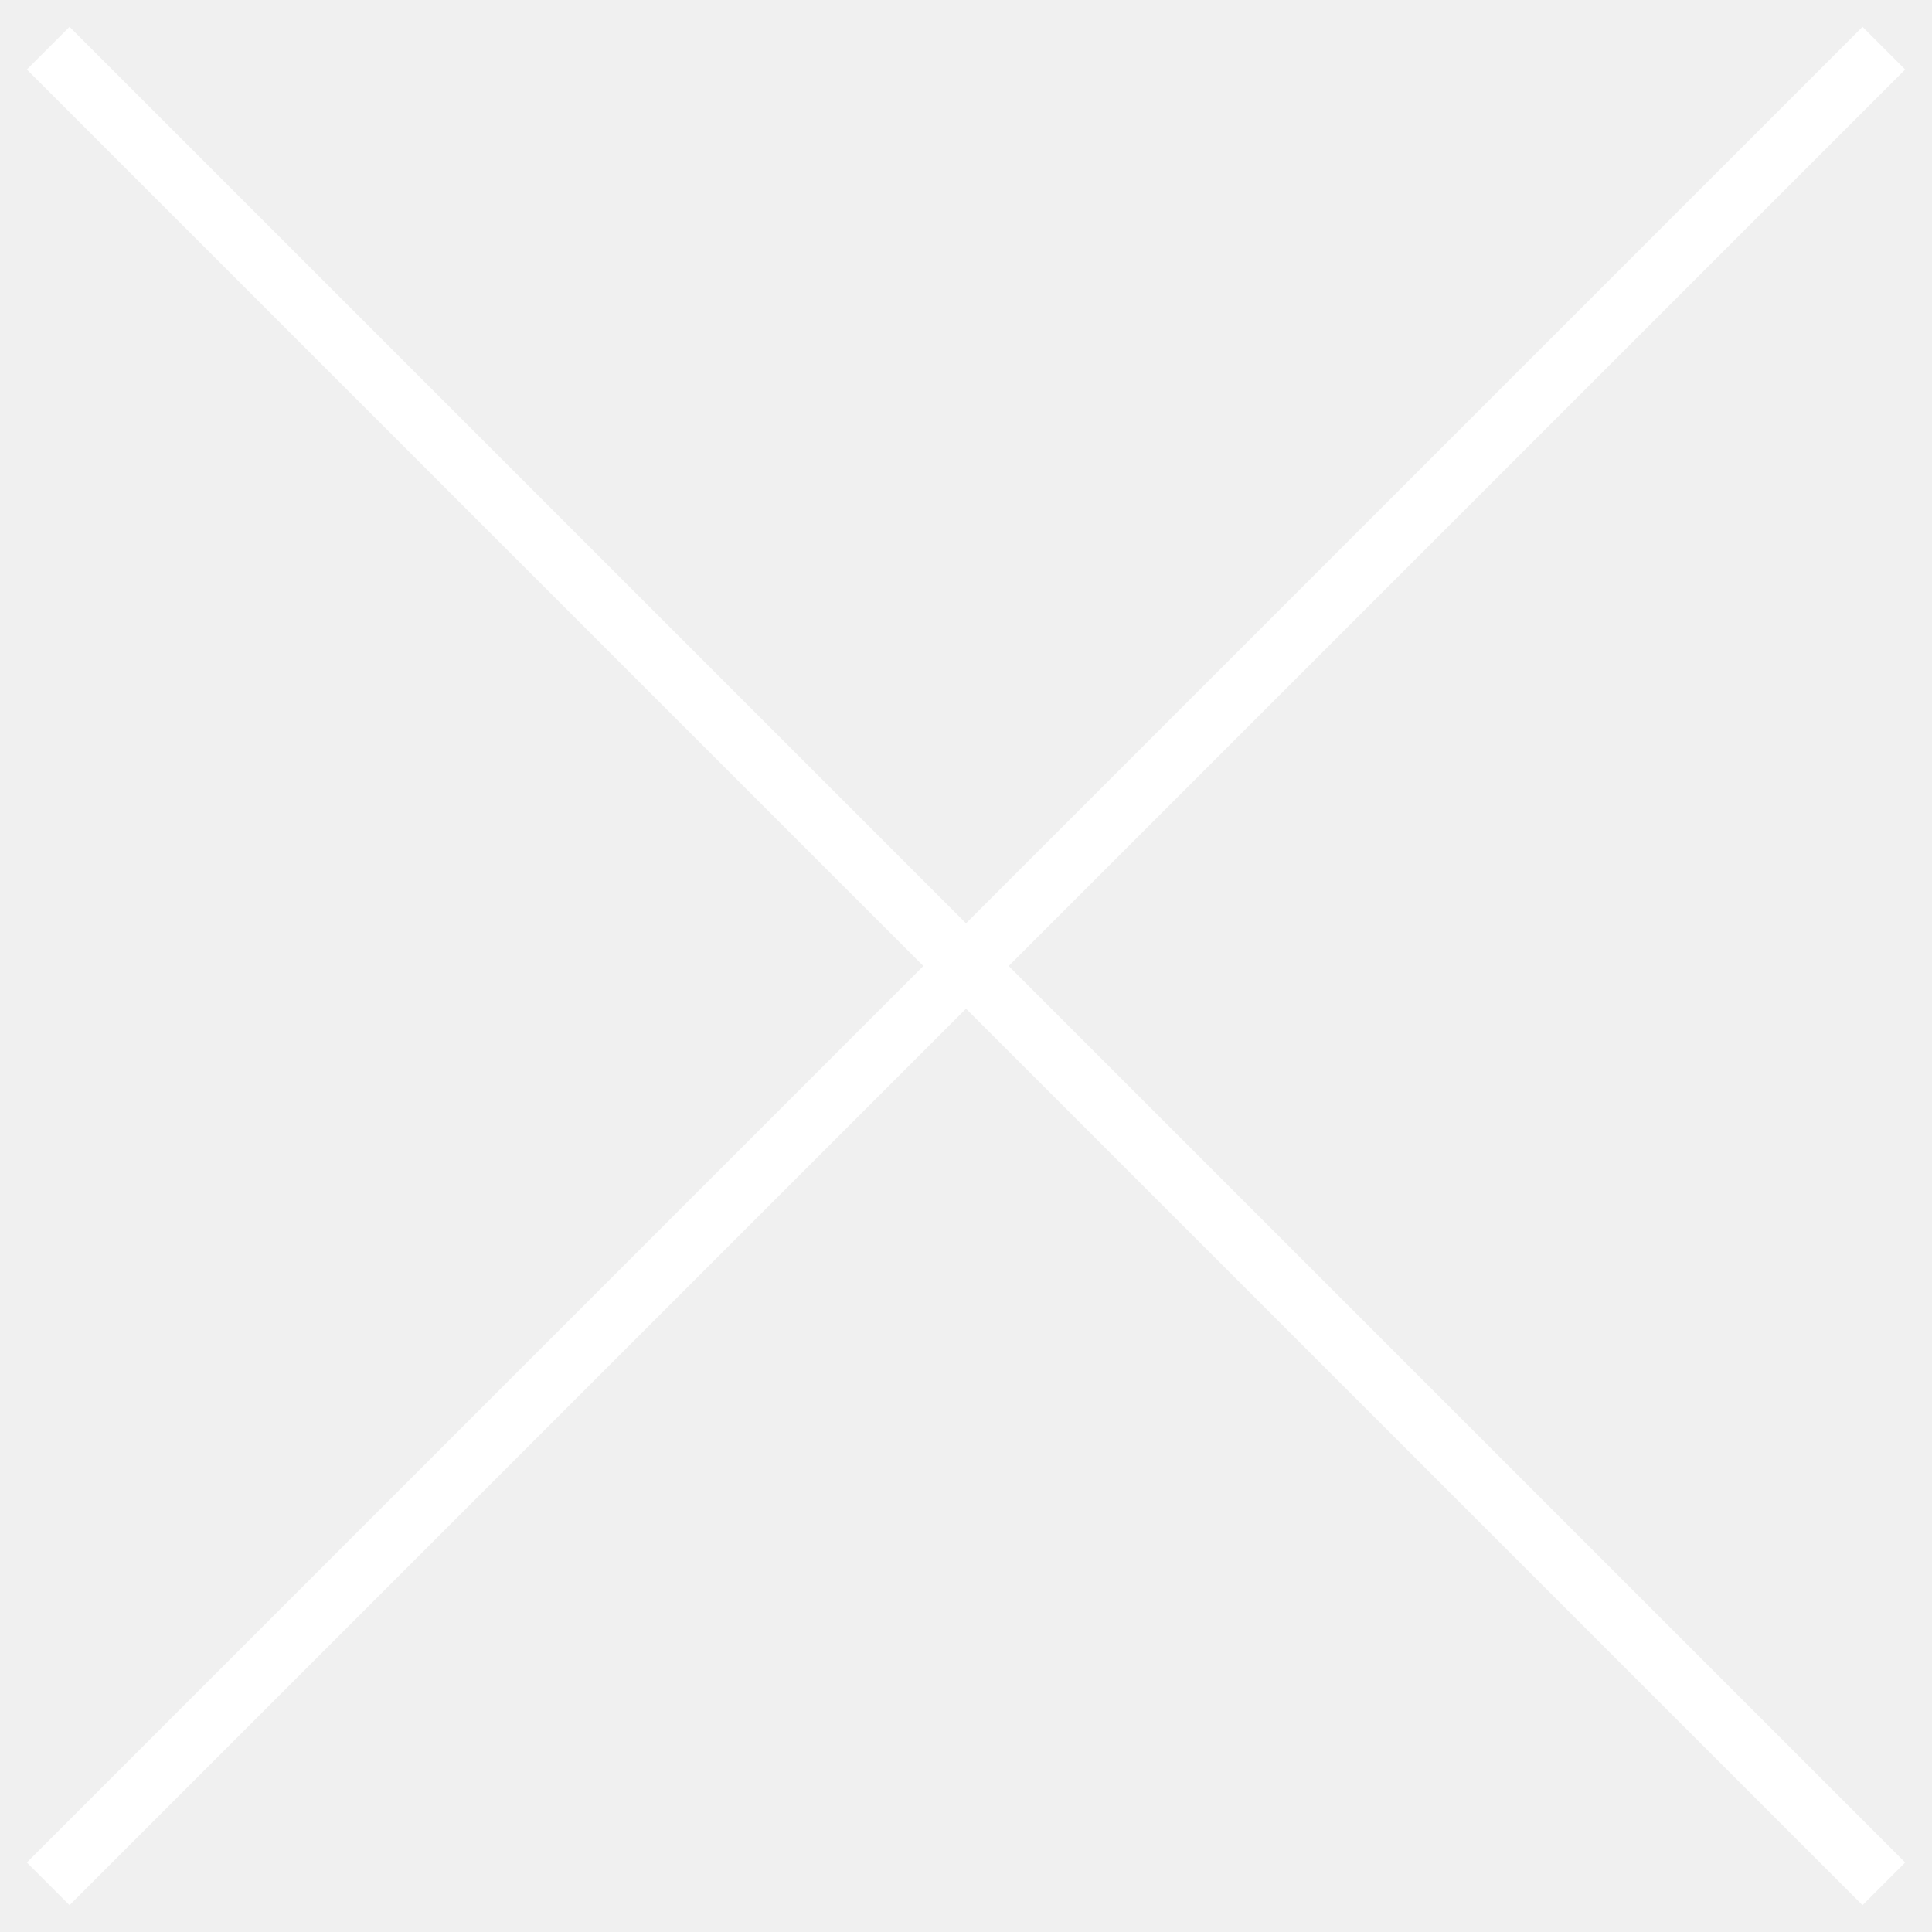
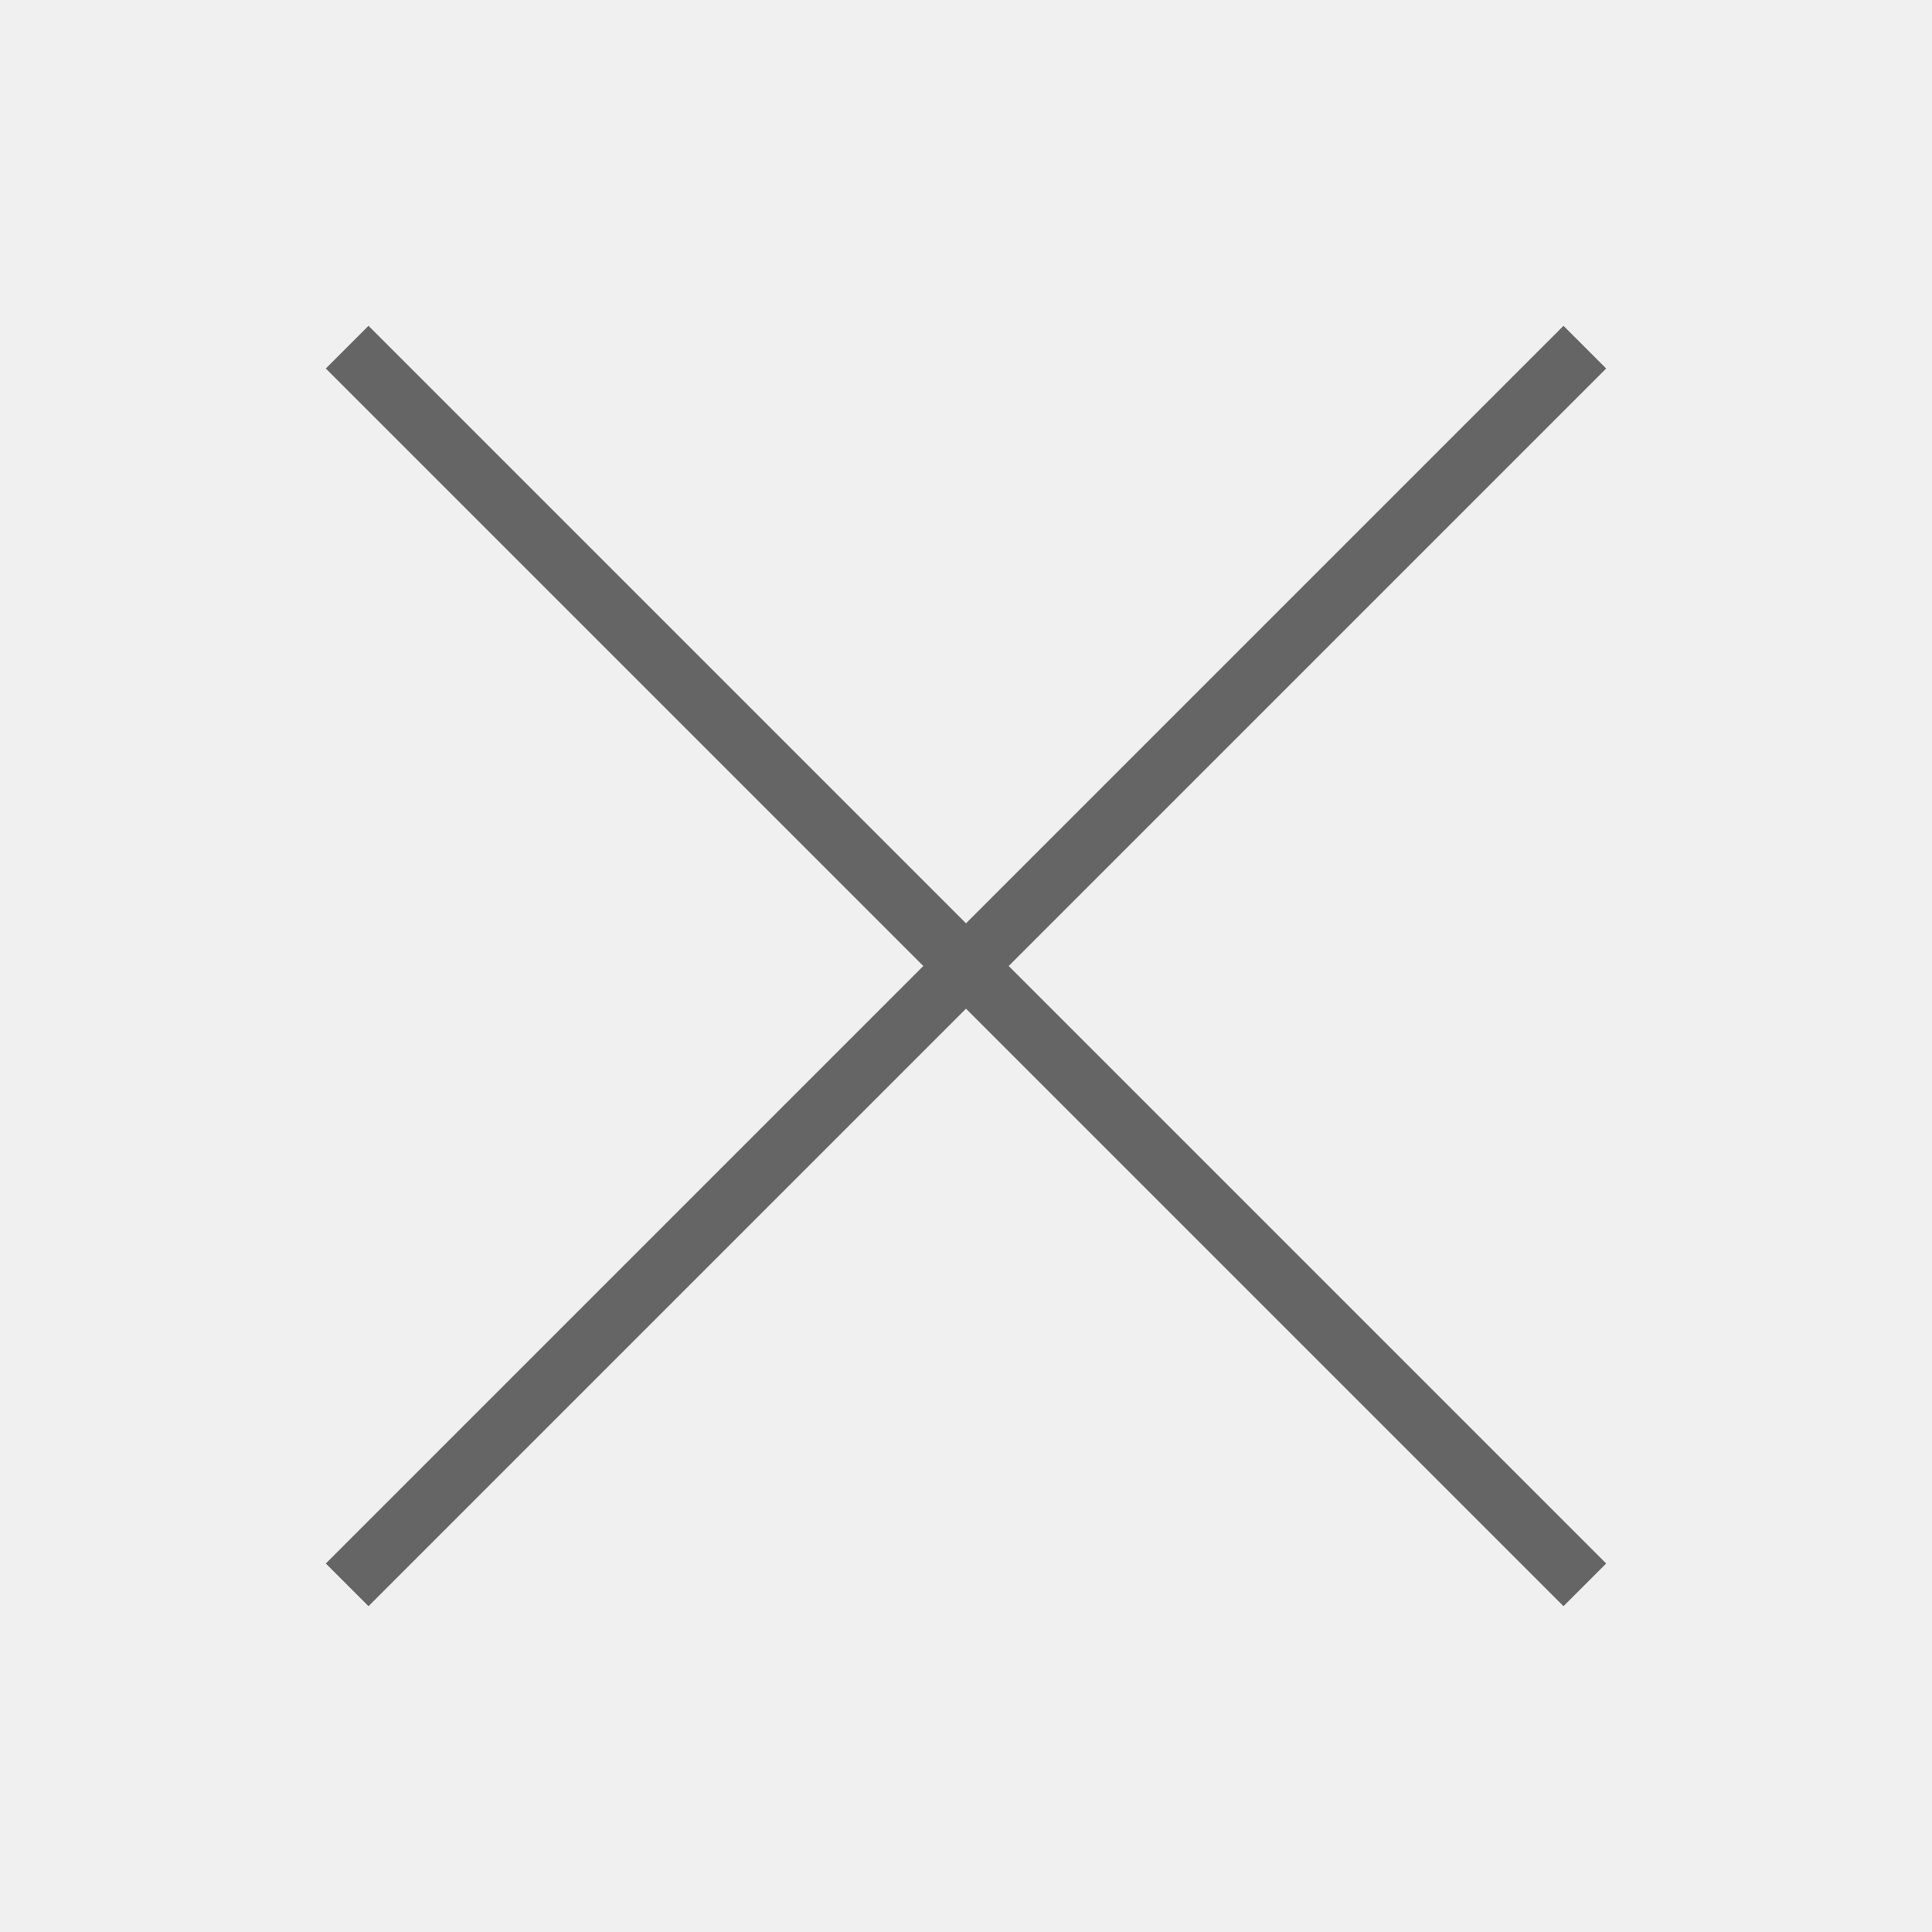
<svg xmlns="http://www.w3.org/2000/svg" version="1.1" id="Layer_1" x="0px" y="0px" width="32px" height="32px" viewBox="0 0 32 32" enable-background="new 0 0 32 32" xml:space="preserve">
-   <line fill="none" stroke="#FFFFFF" stroke-miterlimit="10" x1="0.798" y1="31.202" x2="31.202" y2="0.798" />
-   <line fill="none" stroke="#FFFFFF" stroke-miterlimit="10" x1="31.202" y1="31.202" x2="0.798" y2="0.798" />
+   <line fill="none" stroke="#656565" stroke-miterlimit="10" x1="5.75" y1="26.25" x2="26.25" y2="5.75" />
+   <line fill="none" stroke="#656565" stroke-miterlimit="10" x1="26.25" y1="26.25" x2="5.75" y2="5.75" />
</svg>
